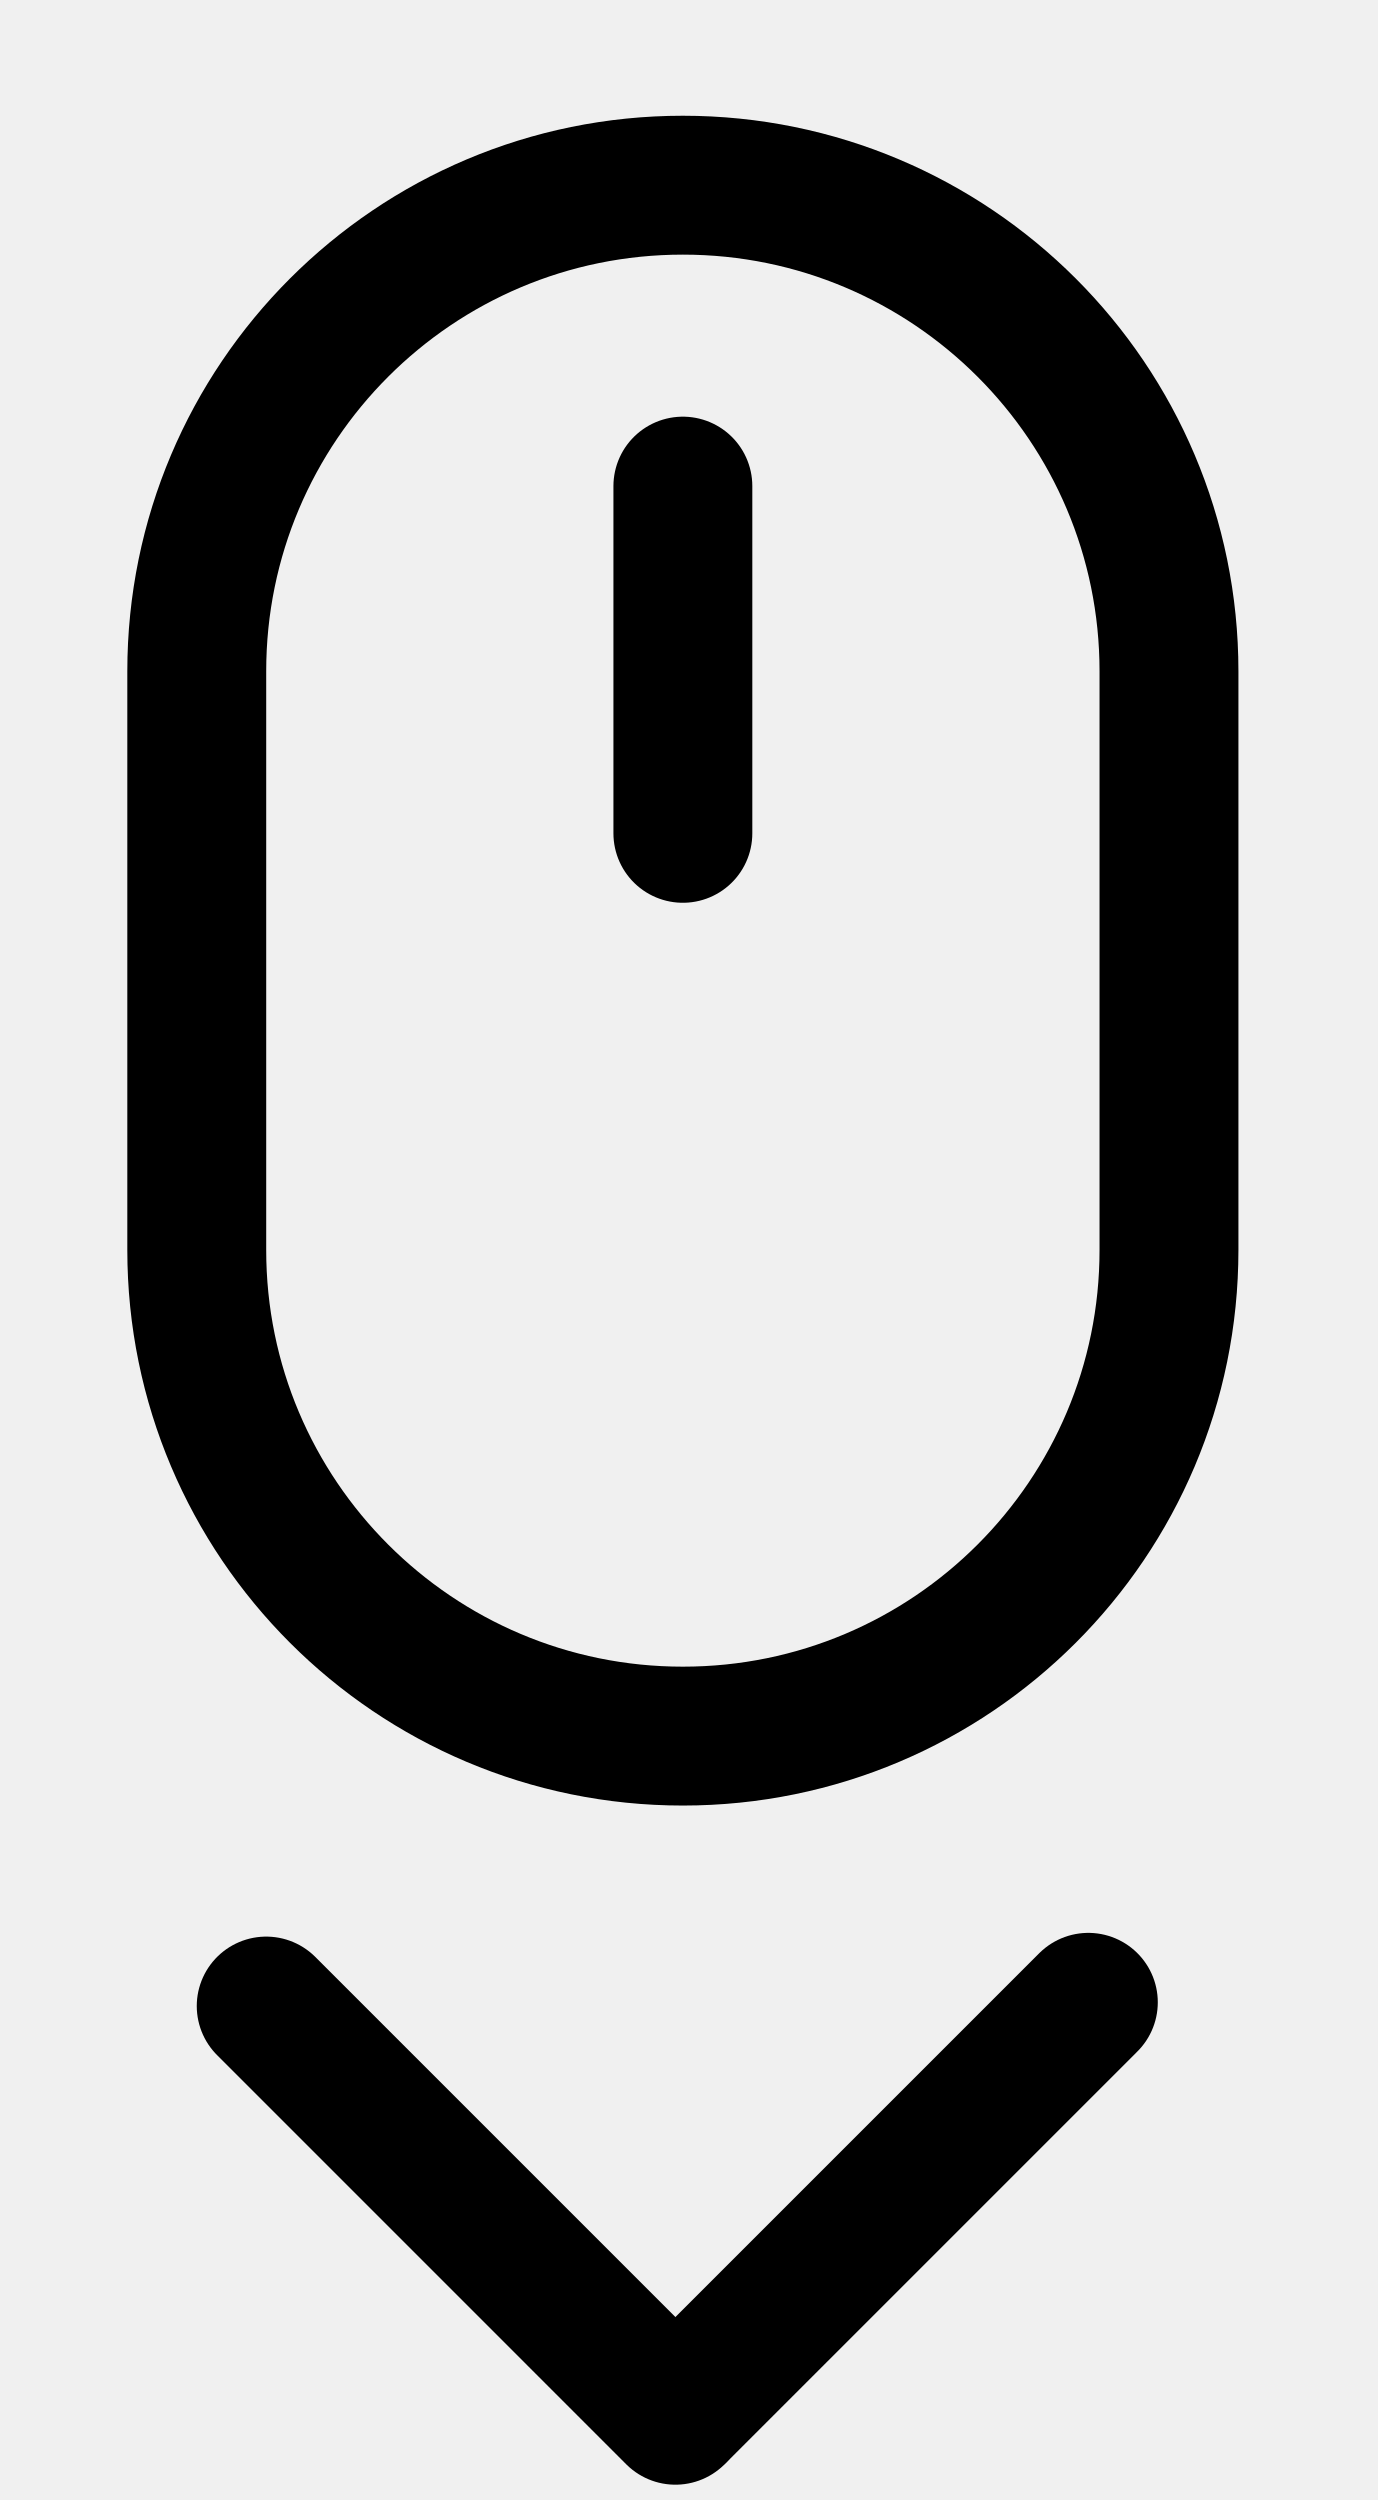
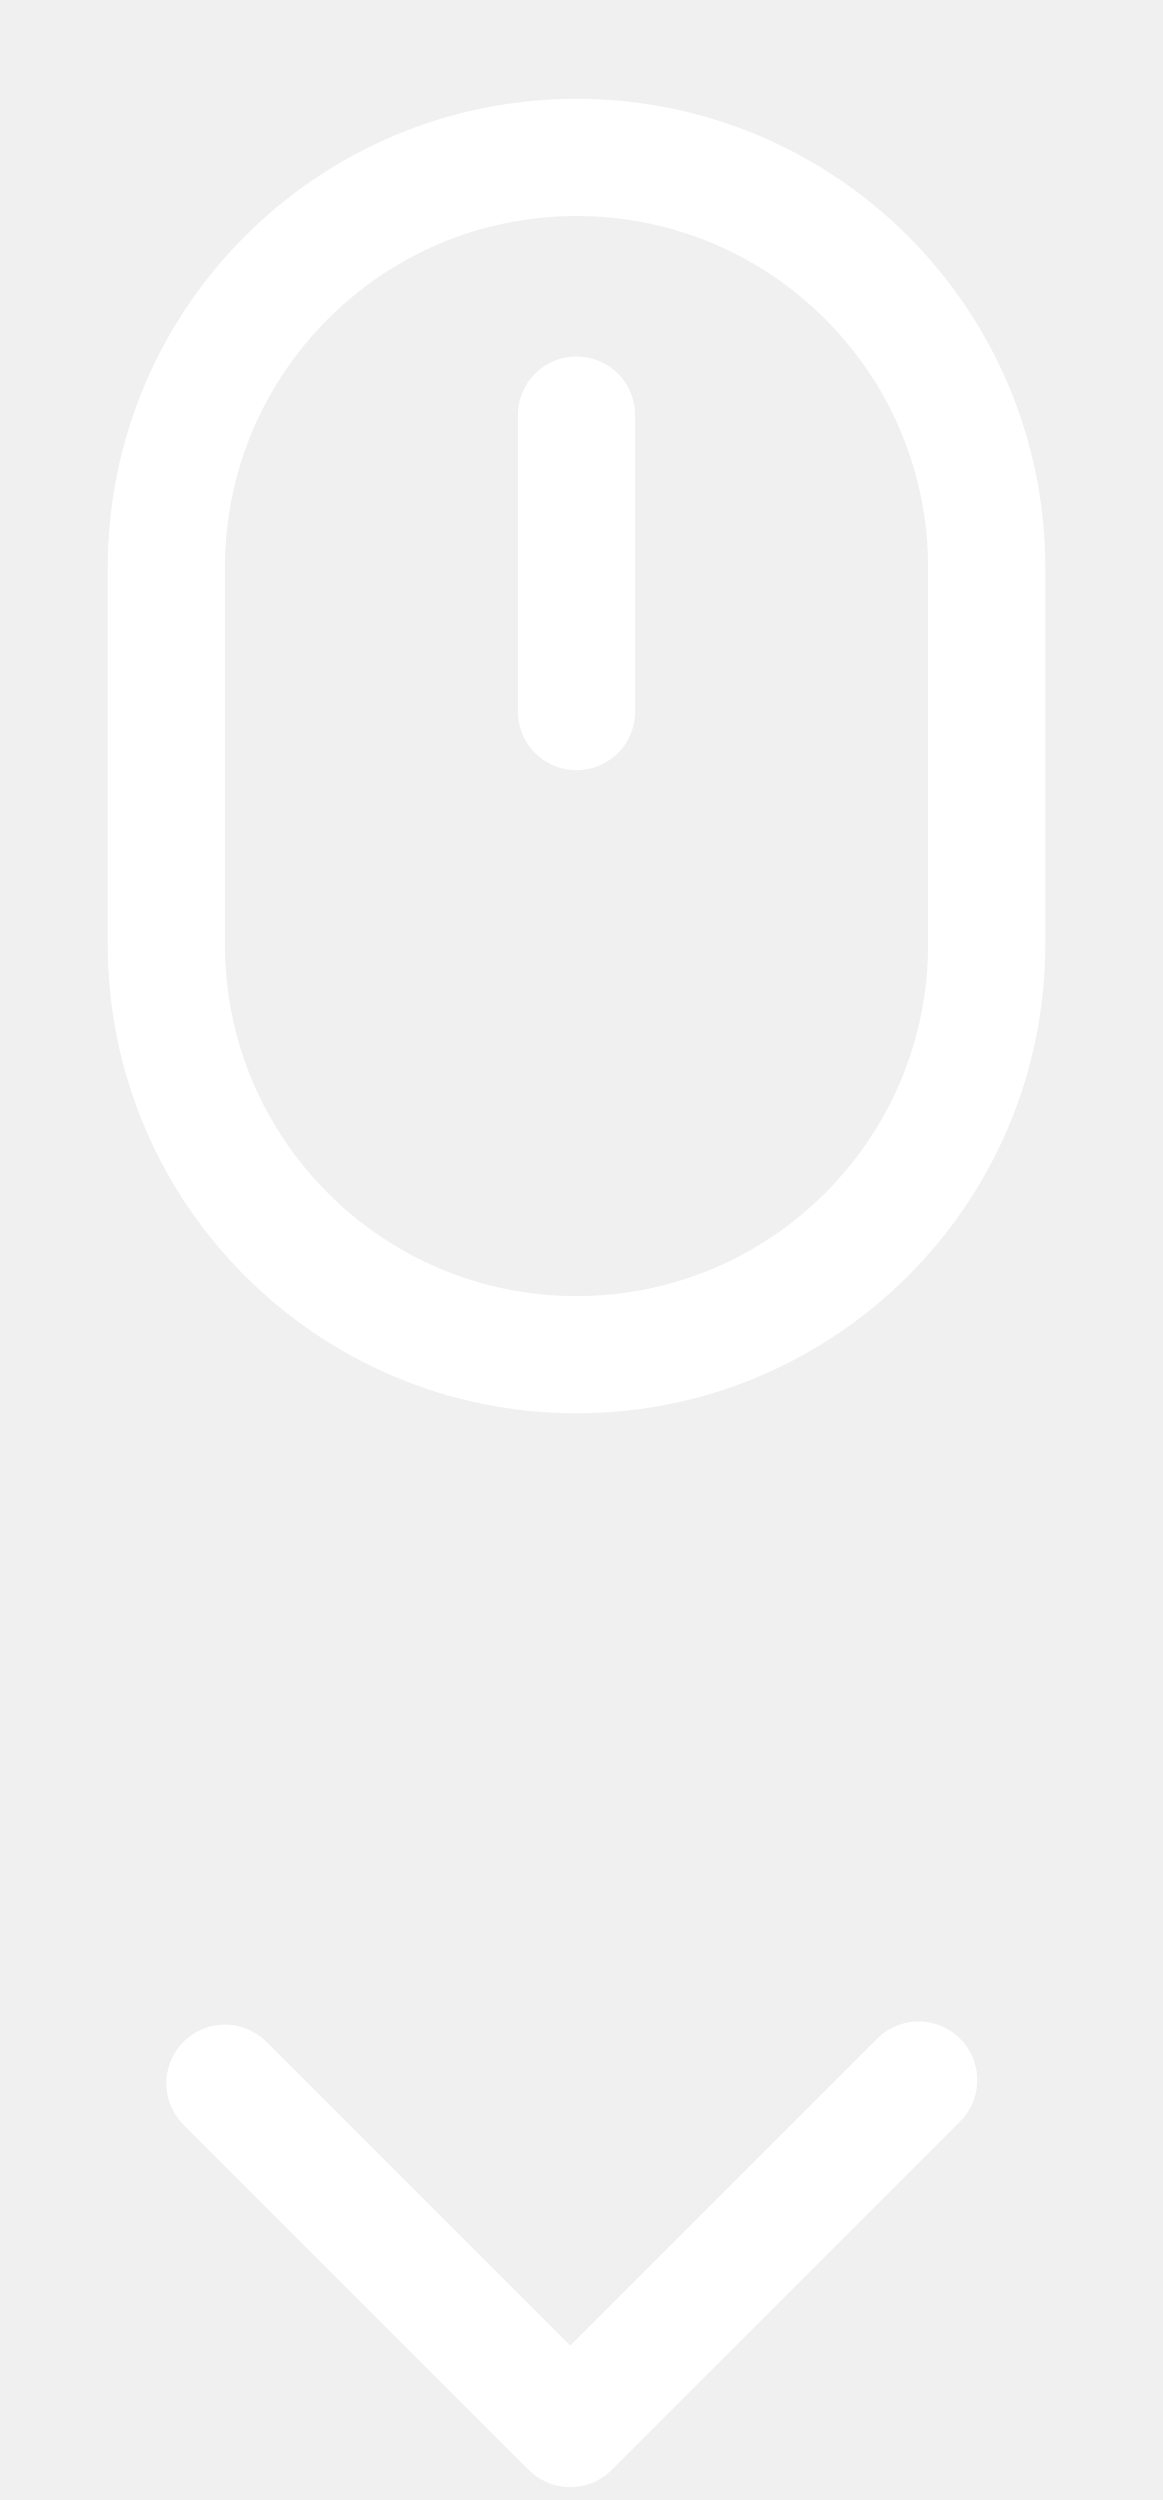
- <svg xmlns="http://www.w3.org/2000/svg" width="119" height="216" viewBox="0 0 119 216" fill="none">
-   <rect x="17" y="16" width="84" height="134" rx="42" stroke="black" stroke-width="12" />
-   <path d="M59 42L59 72" stroke="black" stroke-width="12" stroke-linecap="round" />
-   <path d="M23 173.322L58.355 208.678" stroke="black" stroke-width="12" stroke-linecap="round" />
-   <path d="M58.678 208.355L94.033 173" stroke="black" stroke-width="12" stroke-linecap="round" />
+ <svg xmlns="http://www.w3.org/2000/svg" width="40" height="86" viewBox="0 0 119 256" fill="none">
+   <g id="mouse-scroll">
+     <g id="top">
+       <rect id="mouse-frame" x="17" y="16.12" width="84" height="122.602" rx="42" stroke="white" stroke-width="12" />
+       <path id="mouse-wheel" d="M59 42.506L59 72.868" stroke="white" stroke-width="12" stroke-linecap="round" />
+     </g>
+     <g id="bottom">
+       <path id="line-left" d="M23 213.322L58.355 248.678" stroke="white" stroke-width="12" stroke-linecap="round" />
+       <path id="line-right" d="M58.678 248.355L94.033 213" stroke="white" stroke-width="12" stroke-linecap="round" />
+     </g>
+   </g>
+   <style>
+     @keyframes animate {
+       0%{
+         transform: translateY(0px);
+       }
+       50%{
+         transform: translateY(40px);
+       }
+       100%{
+         transform: translateY(0px);
+       }
+     }
+     #top {
+       animation: 1s cubic-bezier(0.19, 1, 0.22, 1) 0s infinite animate;
+     }
+   </style>
</svg>
